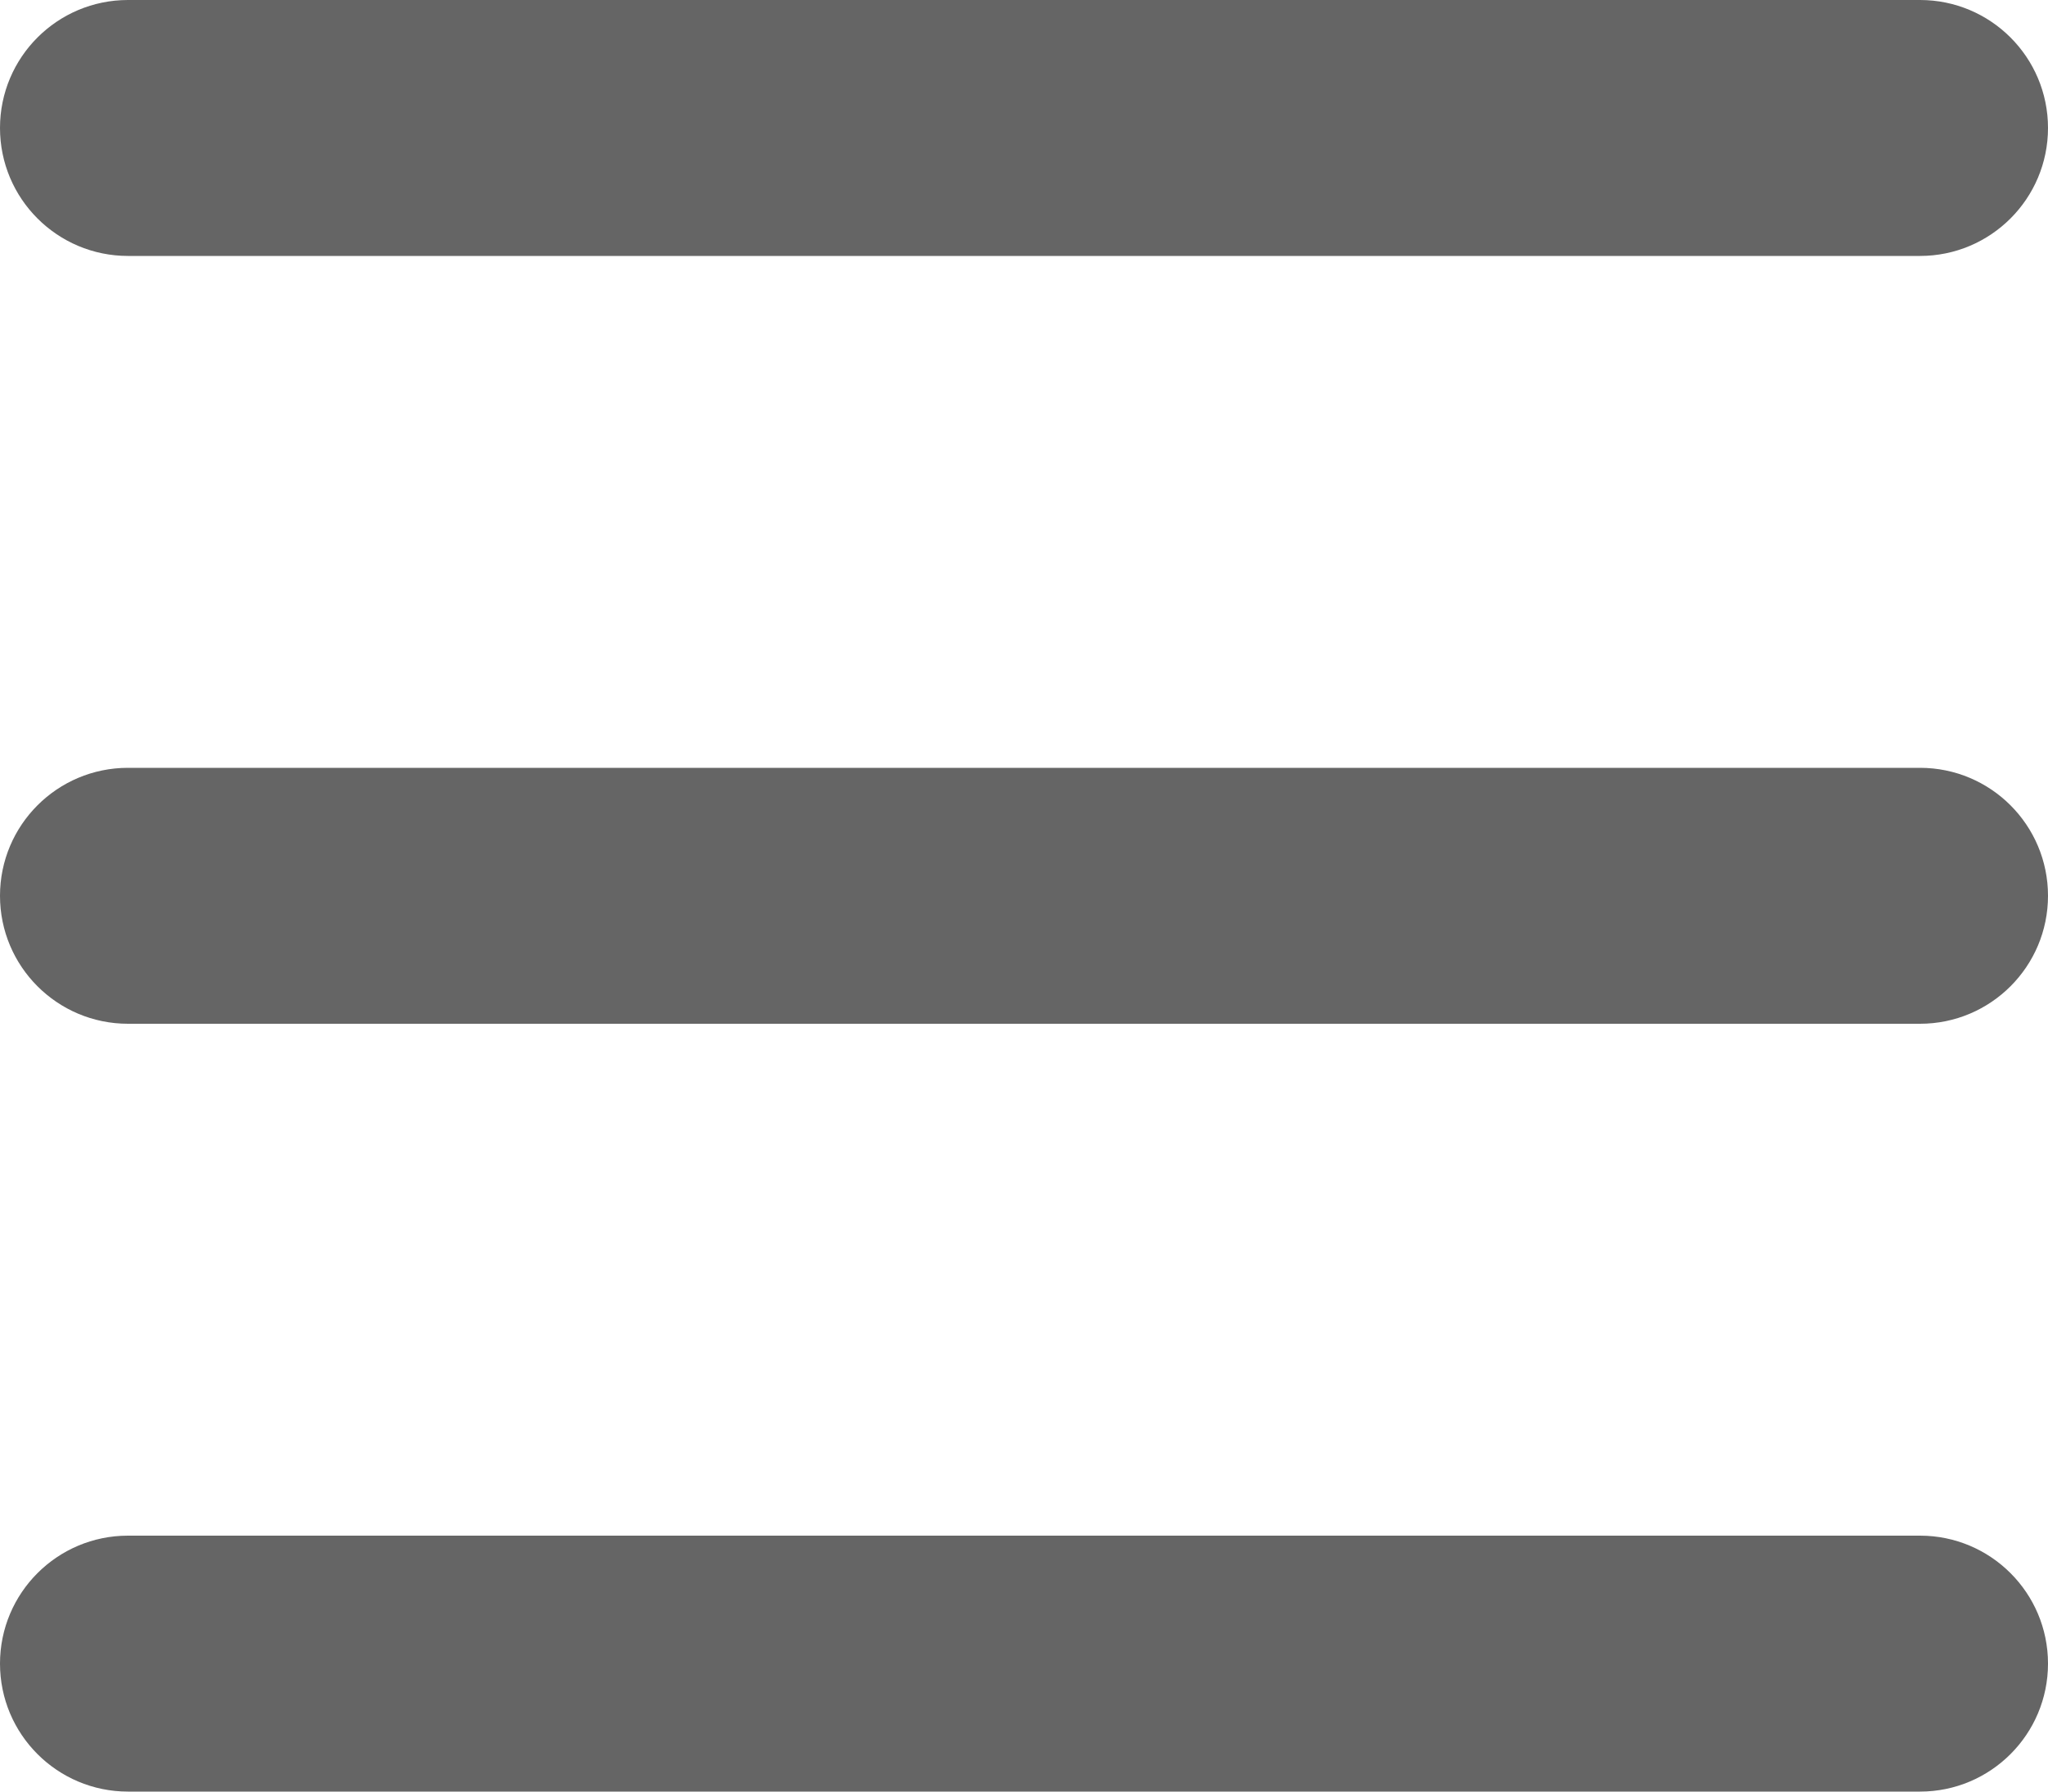
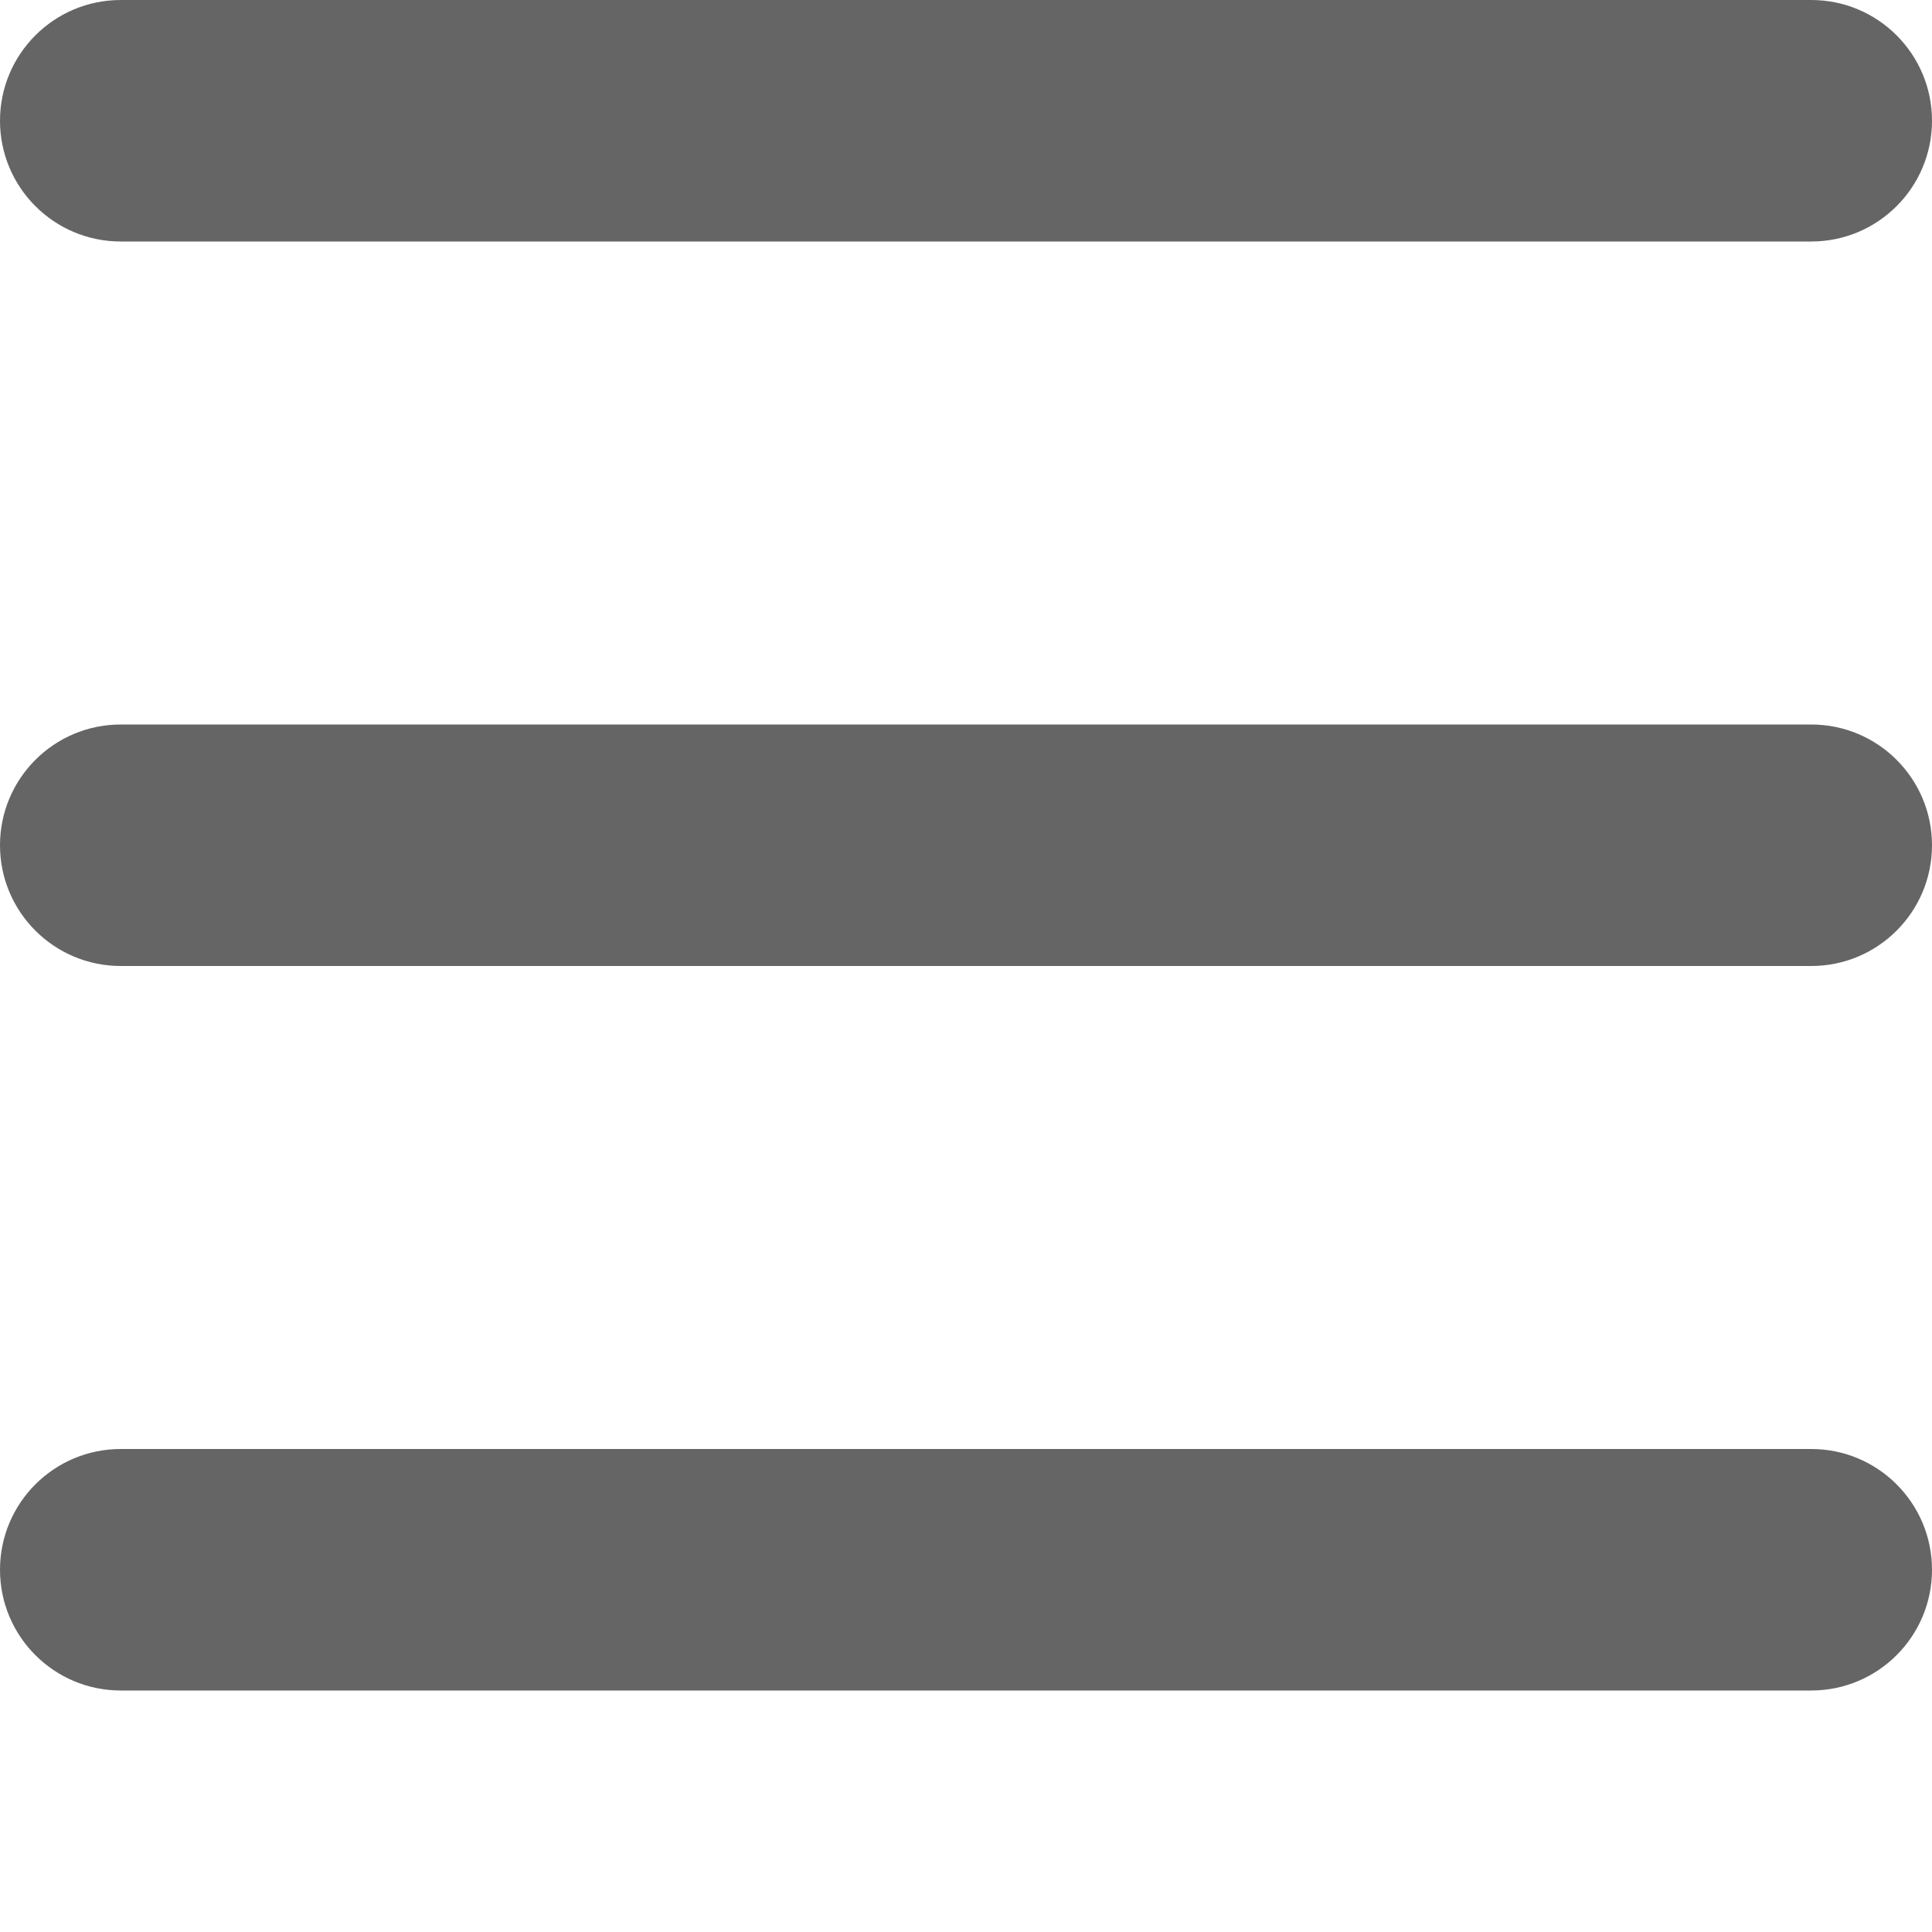
- <svg xmlns="http://www.w3.org/2000/svg" width="16" height="14" viewBox="0 0 16 14">
+ <svg xmlns="http://www.w3.org/2000/svg" width="16" height="16" viewBox="0 0 16 16">
  <path fill="#000" fill-rule="evenodd" d="M1 0h14a1 1 0 0 1 0 2H1a1 1 0 1 1 0-2zm0 6h14a1 1 0 0 1 0 2H1a1 1 0 1 1 0-2zm0 6h14a1 1 0 0 1 0 2H1a1 1 0 0 1 0-2z" opacity=".603" />
</svg>
